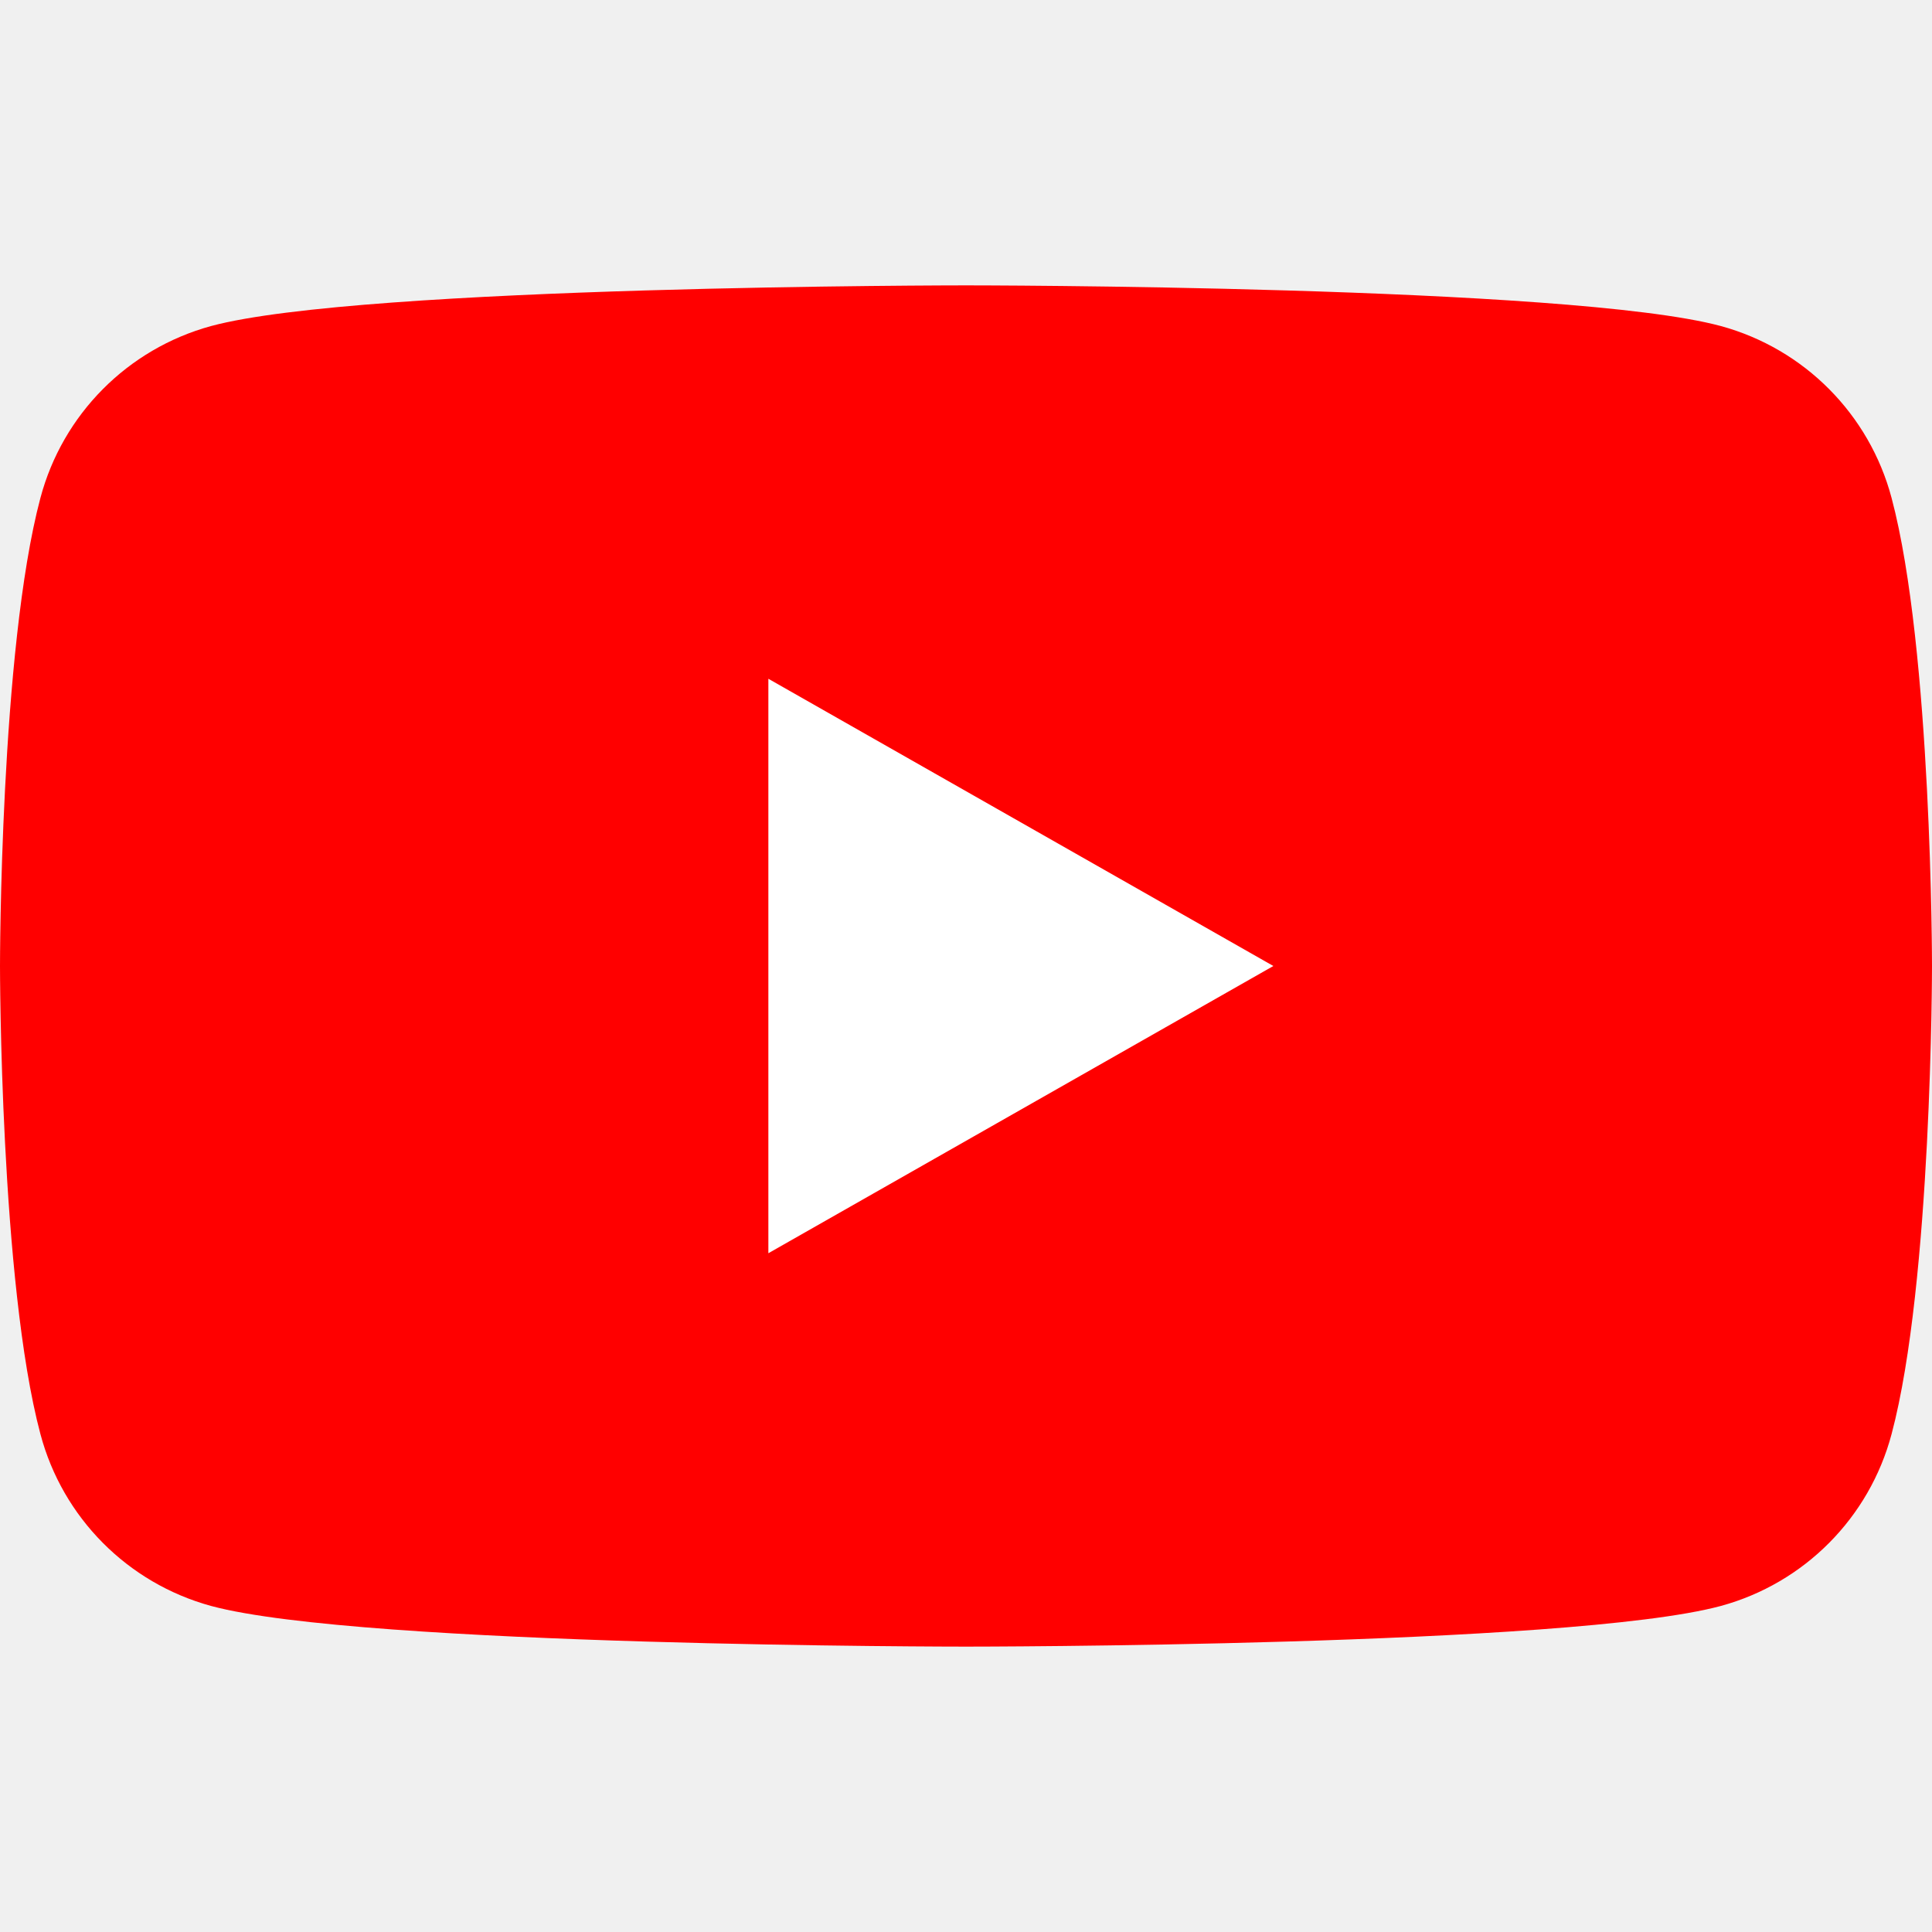
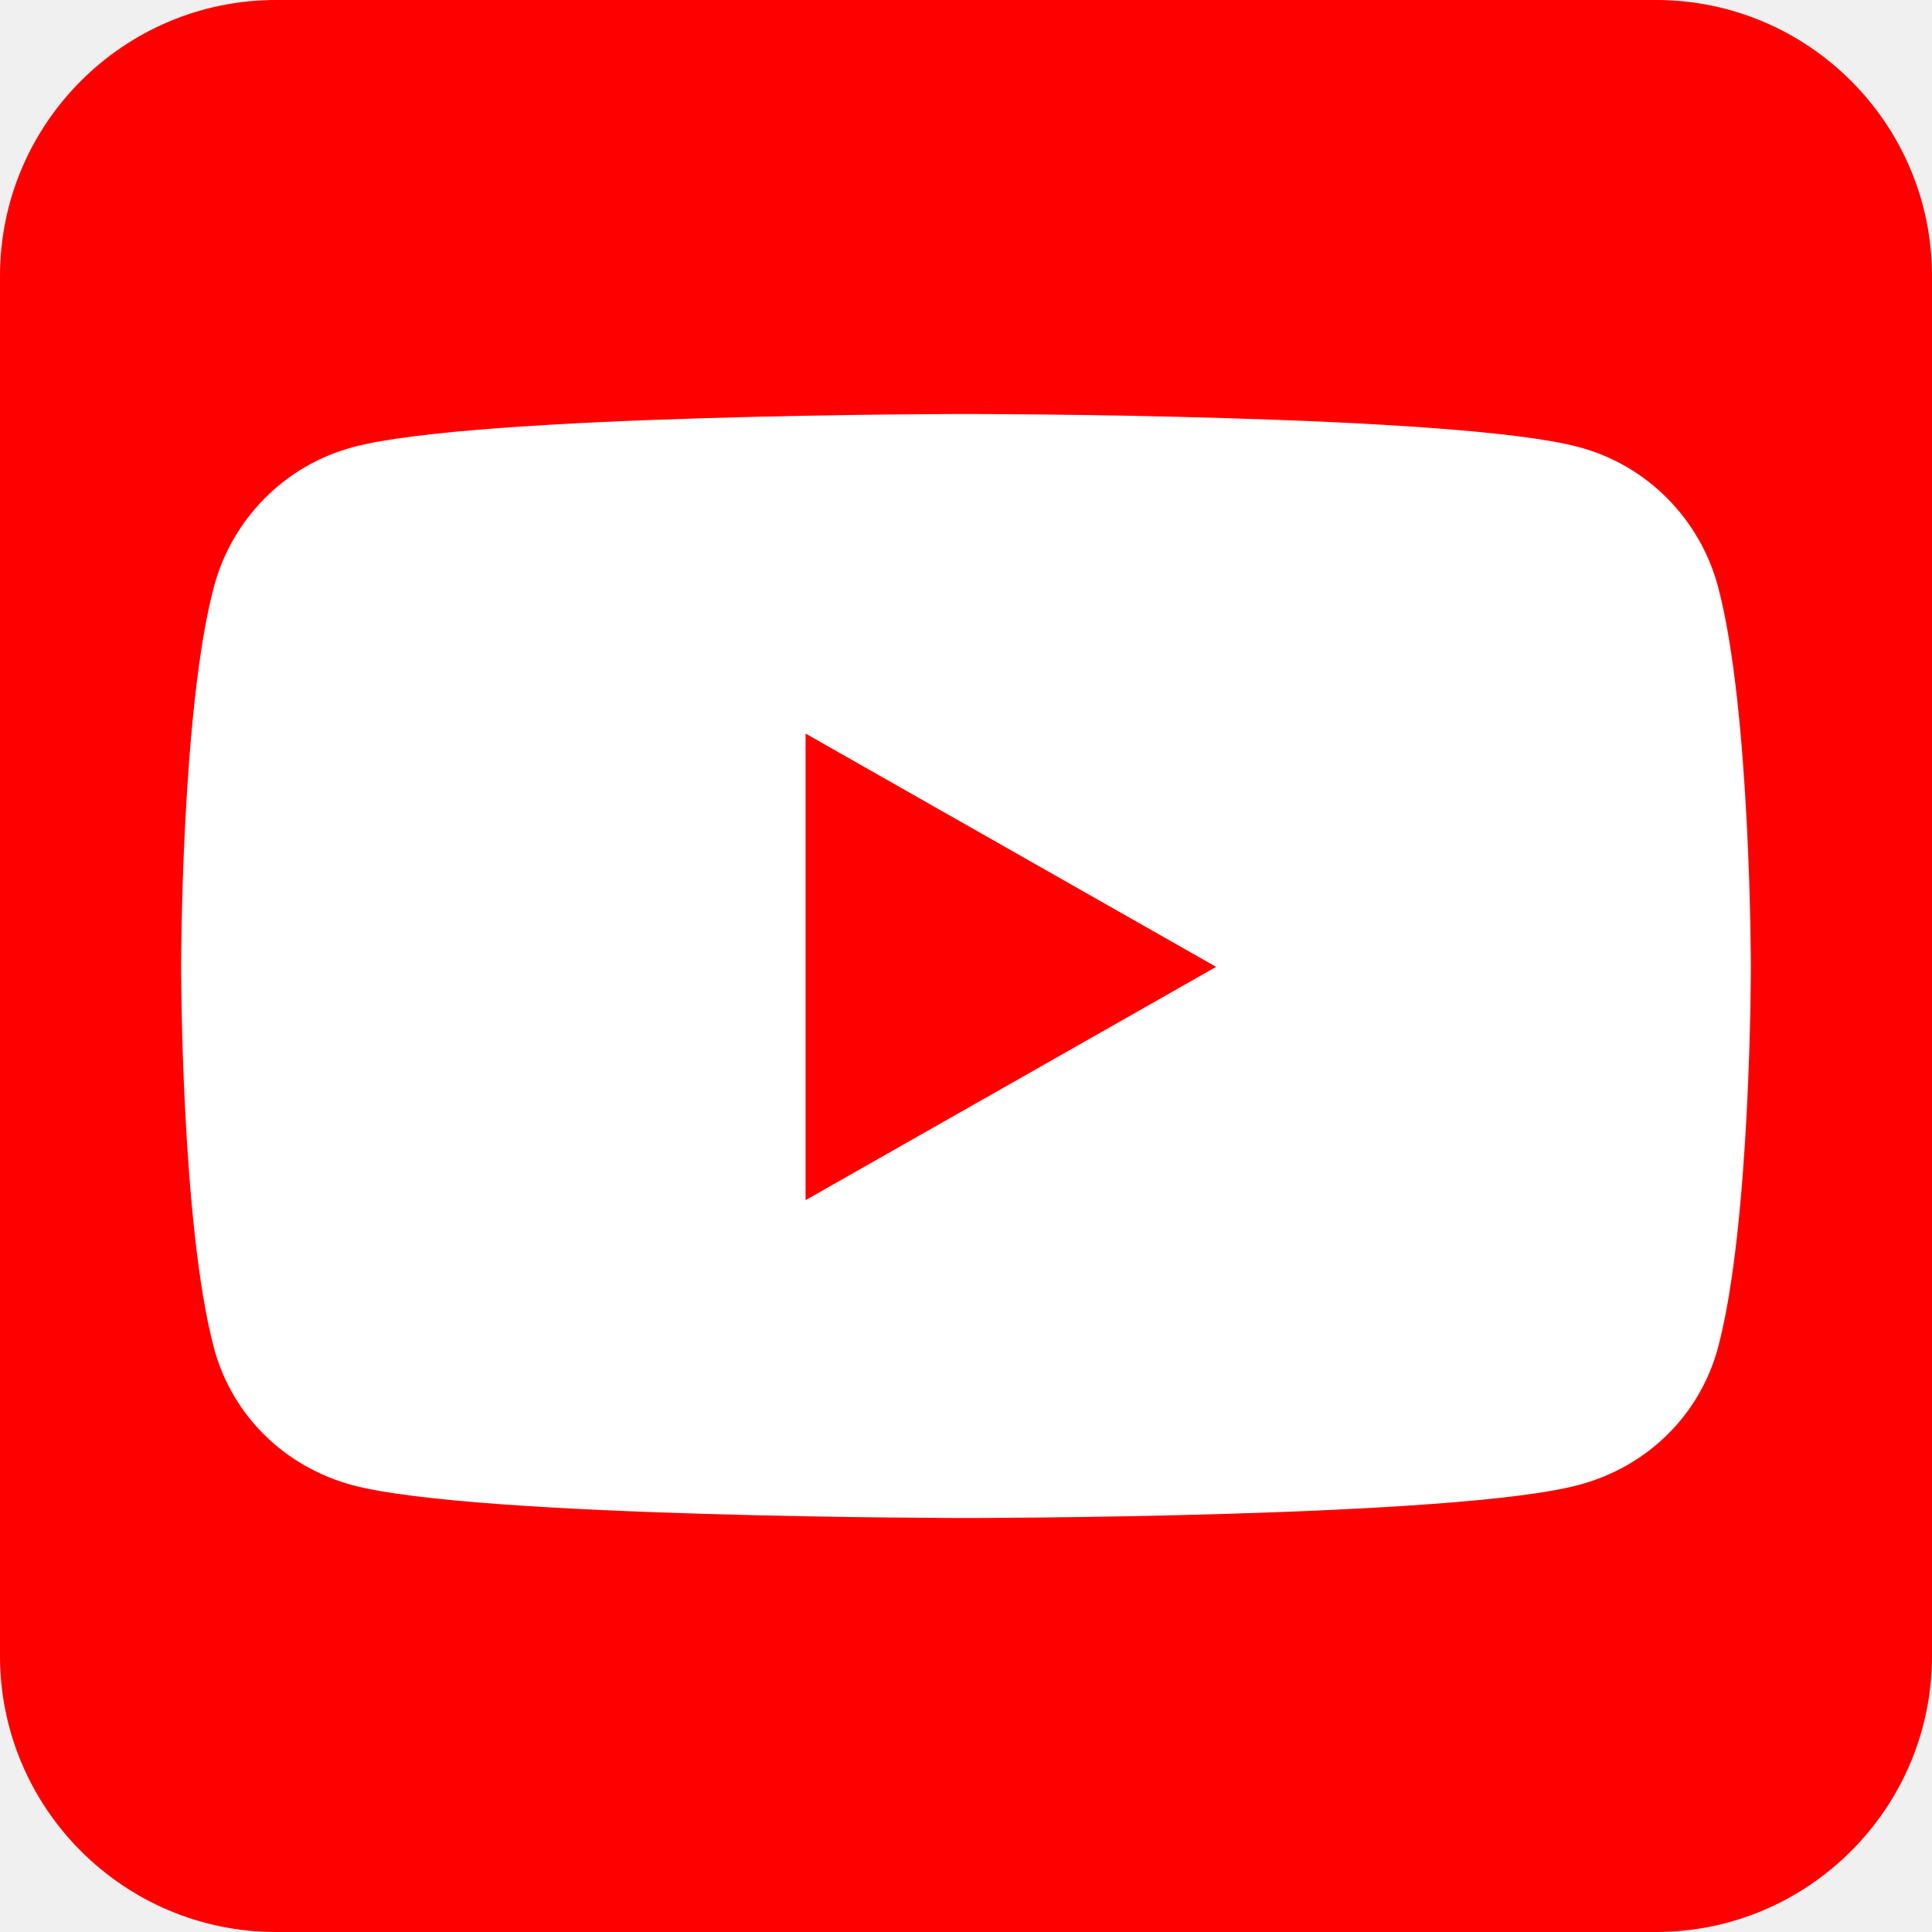
- <svg xmlns="http://www.w3.org/2000/svg" viewBox="0 0 24 24" role="img" aria-labelledby="title">
-   <path fill="#FF0000" d="M23.498 6.186a3.016 3.016 0 0 0-2.122-2.136C19.505 3.545 12 3.545 12 3.545s-7.505 0-9.377.505A3.017 3.017 0 0 0 .502 6.186C0 8.07 0 12 0 12s0 3.93.502 5.814a3.016 3.016 0 0 0 2.121 2.136c1.872.505 9.377.505 9.377.505s7.505 0 9.376-.505a3.015 3.015 0 0 0 2.122-2.136C24 15.93 24 12 24 12s0-3.93-.502-5.814Z" />
-   <path fill="#fff" d="m9.545 15.568 6.273-3.568-6.273-3.568Z" />
+ <svg xmlns="http://www.w3.org/2000/svg" viewBox="0 32 448 448" role="img" aria-labelledby="title">
+   <rect x="1" y="33" width="446" height="446" rx="64" fill="#fff" />
+   <path fill="#FF0000" d="M282 256.2l-95.2-54.1V310.3L282 256.2zM384 32H64C28.7 32 0 60.7 0 96V416c0 35.3 28.7 64 64 64H384c35.3 0 64-28.7 64-64V96c0-35.3-28.7-64-64-64zm14.4 136.1c7.6 28.6 7.6 88.2 7.6 88.2s0 59.6-7.6 88.1c-4.2 15.8-16.5 27.7-32.2 31.9C337.9 384 224 384 224 384s-113.9 0-142.2-7.6c-15.7-4.2-28-16.1-32.2-31.9C42 315.9 42 256.3 42 256.3s0-59.7 7.6-88.2c4.2-15.8 16.5-28.2 32.2-32.4C110.1 128 224 128 224 128s113.9 0 142.2 7.7c15.7 4.2 28 16.6 32.2 32.4z" />
</svg>
